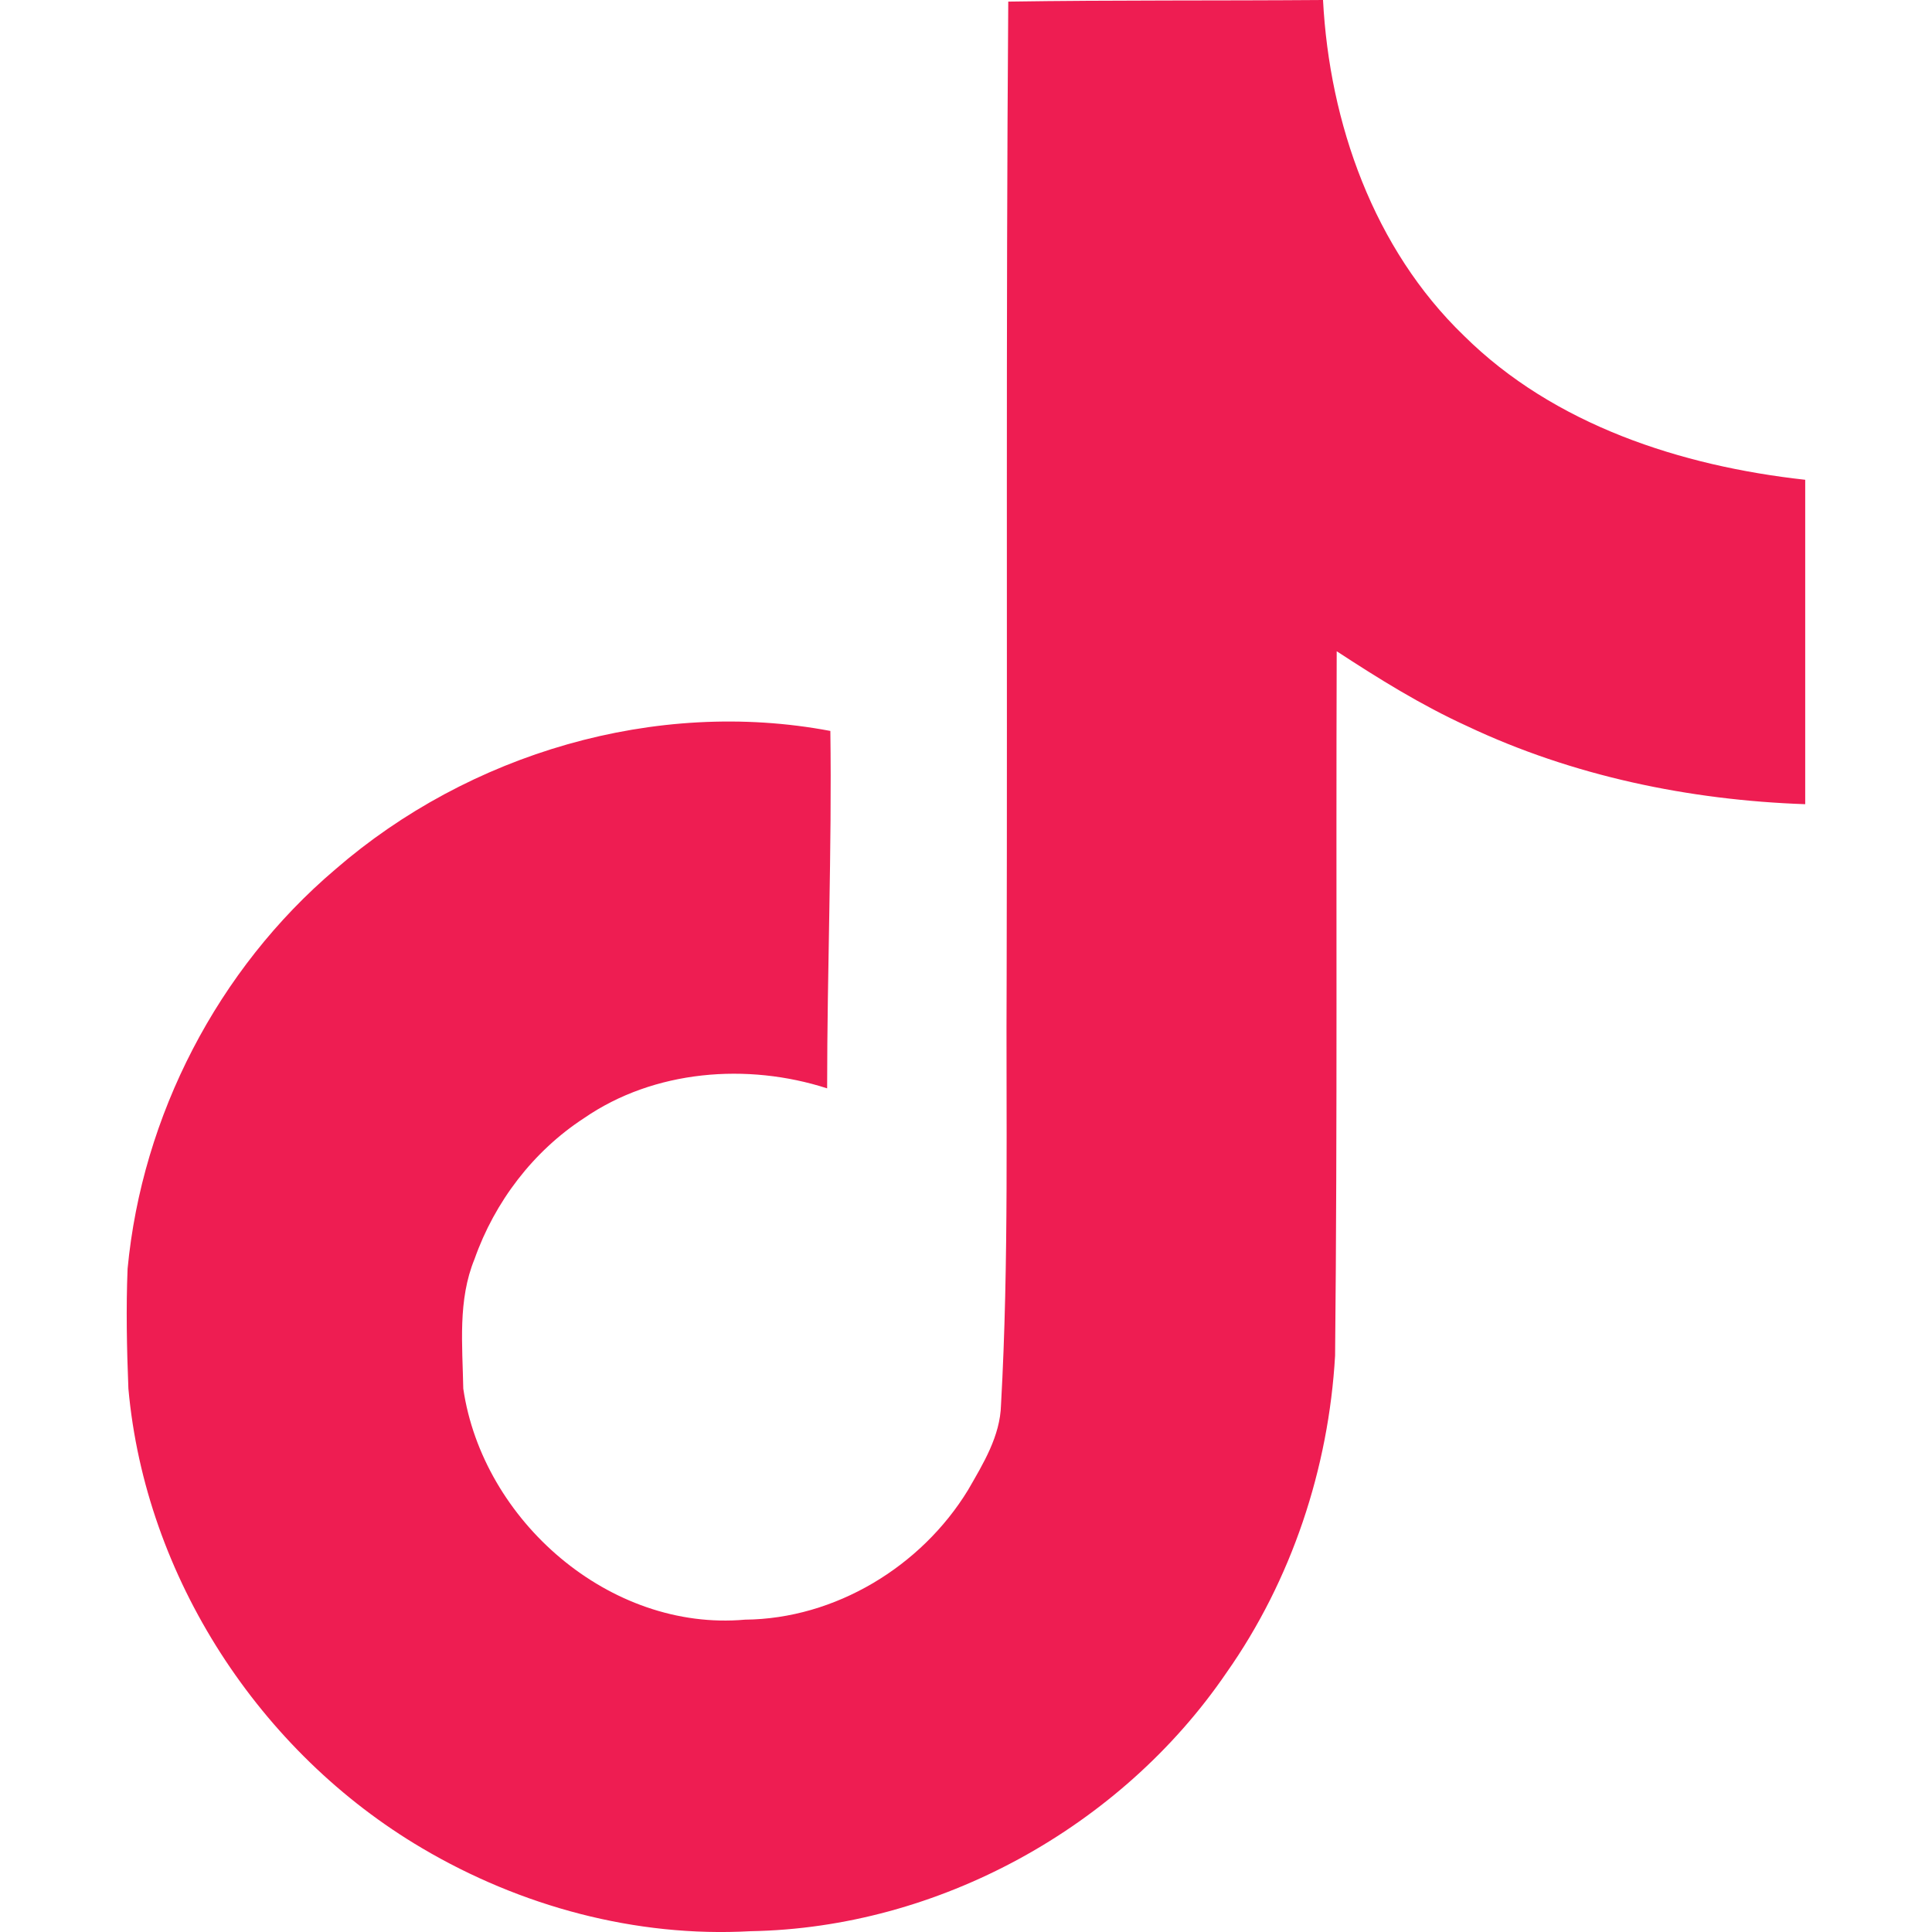
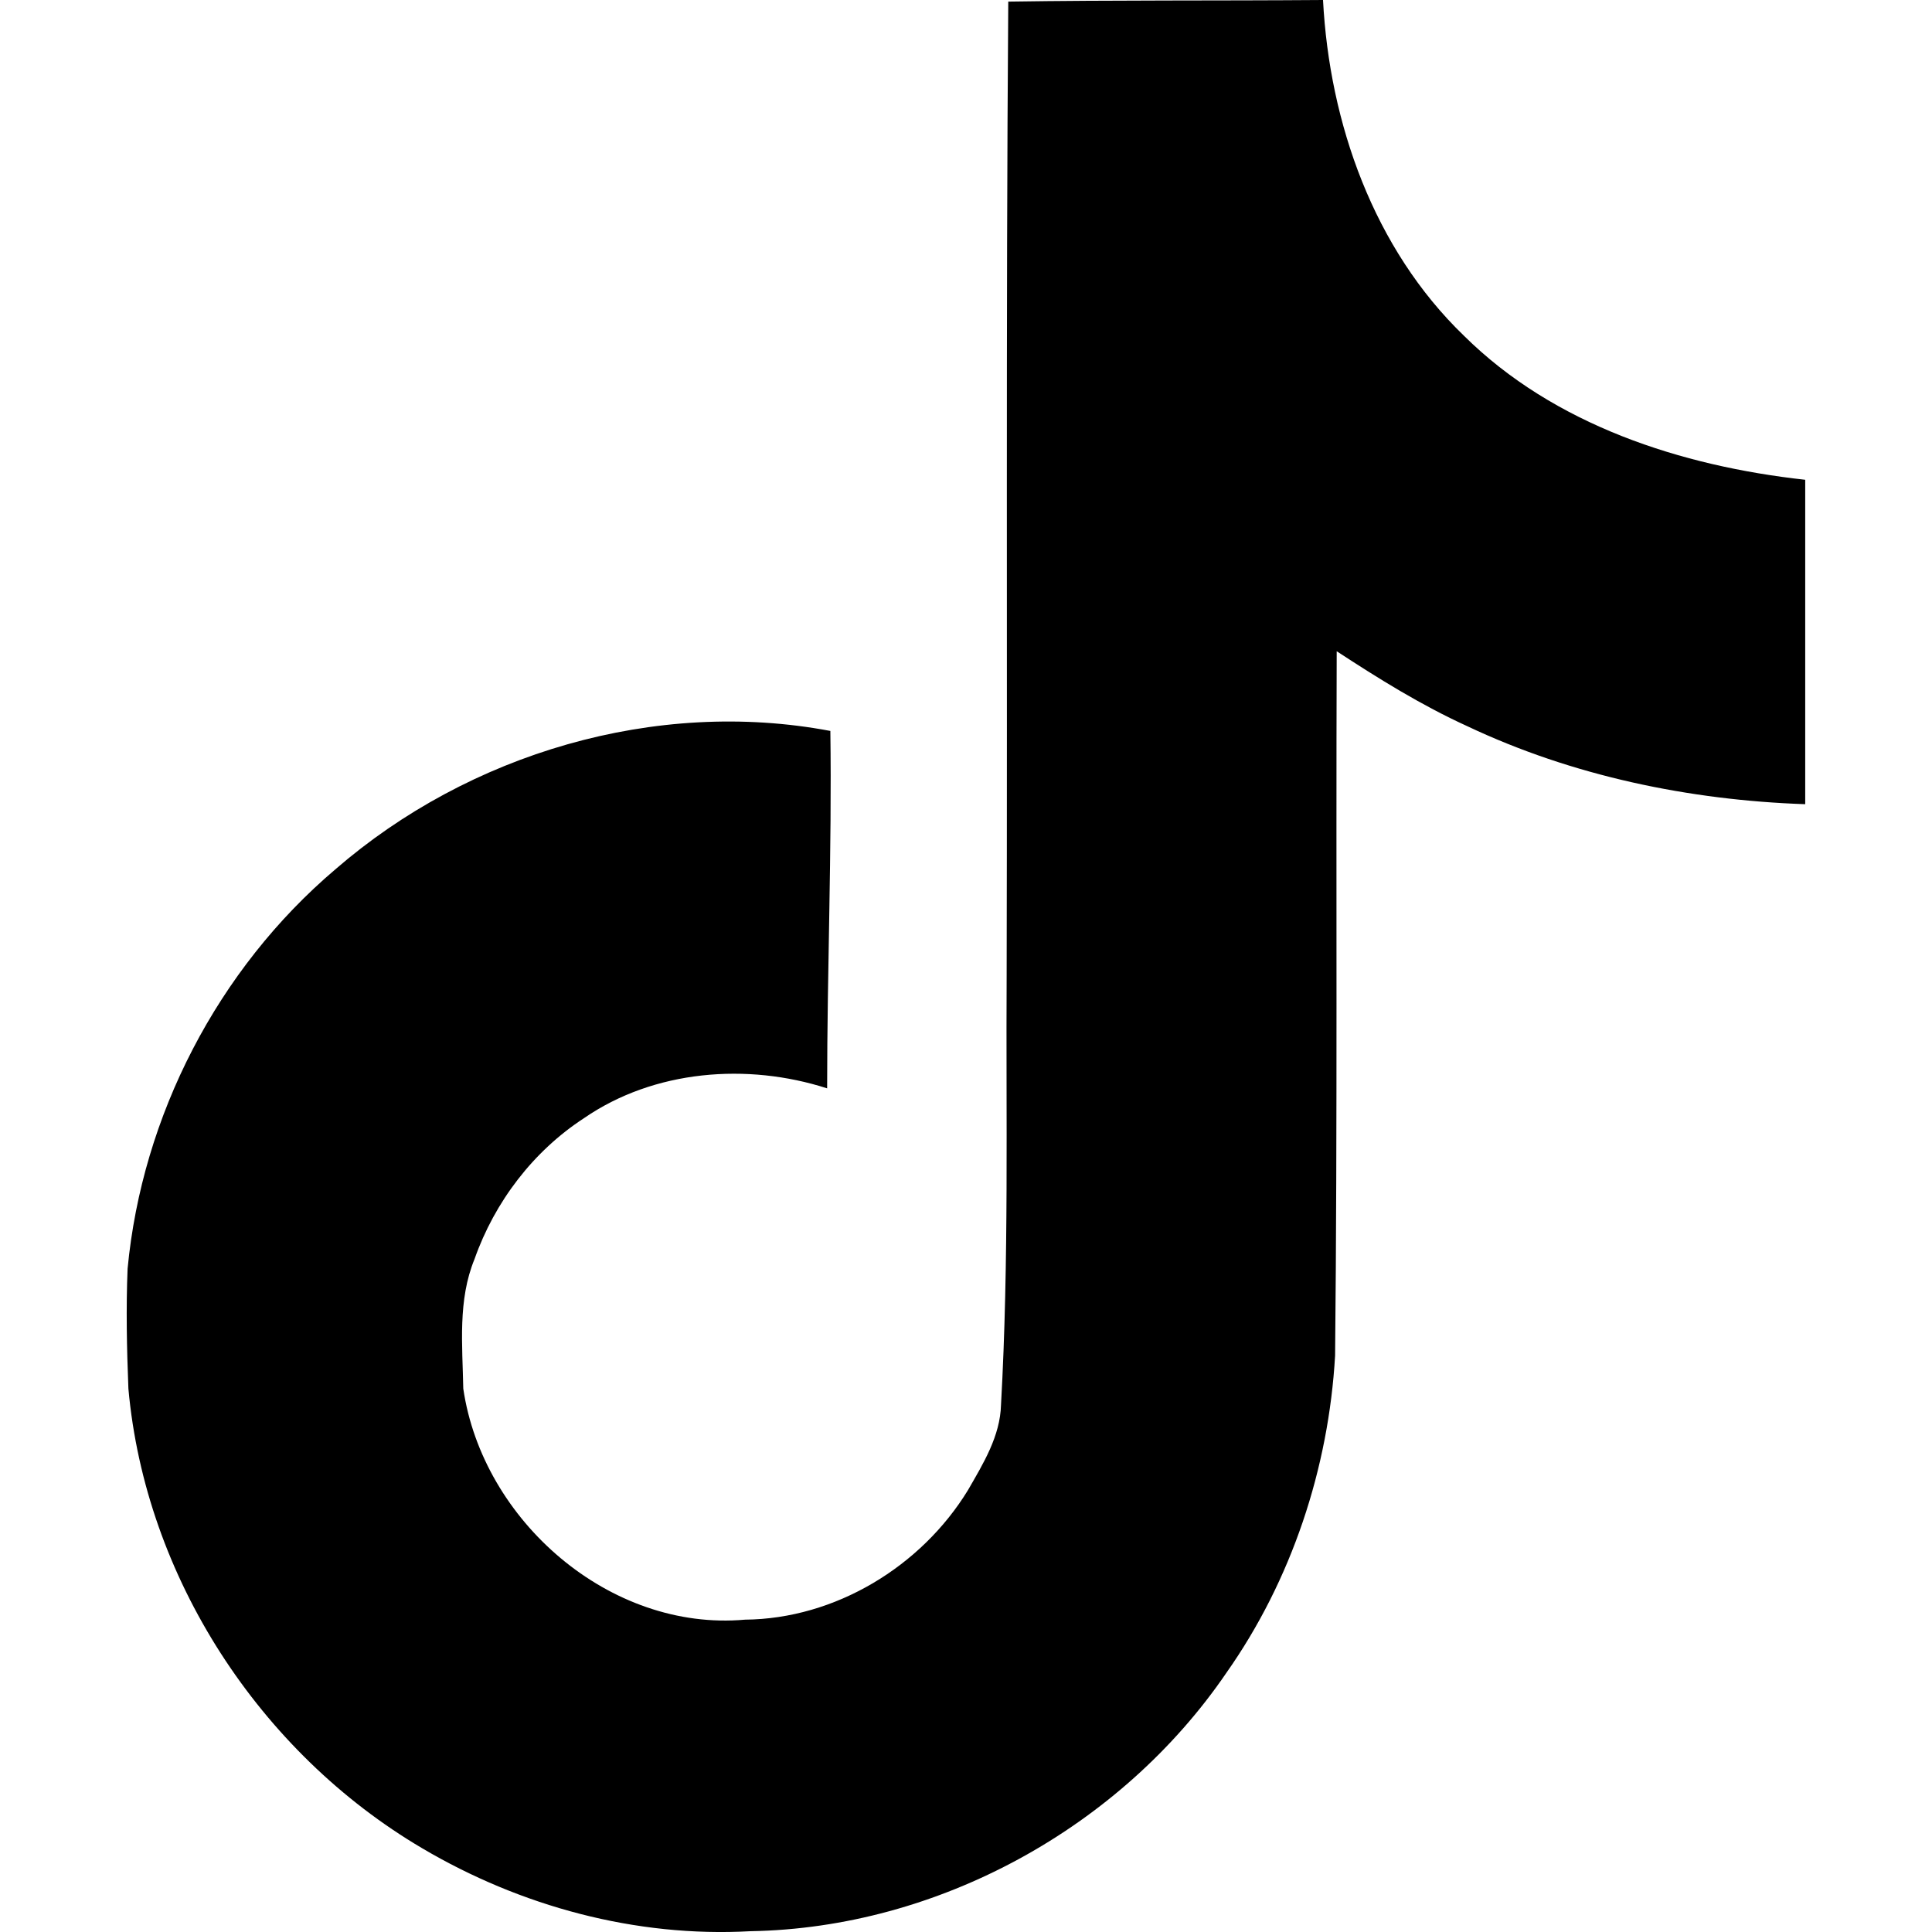
- <svg xmlns="http://www.w3.org/2000/svg" fill="#EE1D52" role="img" viewBox="0 0 24 24">
-   <path d="M12.525.02c1.31-.02 2.61-.01 3.91-.02.08 1.53.63 3.09 1.75 4.17 1.12 1.11 2.7 1.62 4.24 1.79v4.03c-1.44-.05-2.89-.35-4.2-.97-.57-.26-1.1-.59-1.62-.93-.01 2.92.01 5.84-.02 8.75-.08 1.4-.54 2.79-1.35 3.94-1.31 1.92-3.58 3.17-5.91 3.21-1.43.08-2.86-.31-4.08-1.03-2.02-1.19-3.44-3.37-3.65-5.71-.02-.5-.03-1-.01-1.49.18-1.9 1.12-3.72 2.58-4.96 1.66-1.44 3.98-2.13 6.15-1.72.02 1.48-.04 2.96-.04 4.44-.99-.32-2.15-.23-3.02.37-.63.41-1.11 1.04-1.36 1.75-.21.51-.15 1.07-.14 1.61.24 1.64 1.82 3.02 3.5 2.87 1.12-.01 2.19-.66 2.77-1.61.19-.33.4-.67.41-1.06.1-1.79.06-3.57.07-5.36.01-4.03-.01-8.05.02-12.07z" />
+ <svg xmlns="http://www.w3.org/2000/svg" width="24" height="24" viewBox="0 0 24 24" fill="none">
+   <path d="M12.525.02c1.31-.02 2.61-.01 3.91-.02.08 1.53.63 3.09 1.75 4.17 1.12 1.11 2.7 1.62 4.24 1.79v4.03c-1.44-.05-2.89-.35-4.2-.97-.57-.26-1.1-.59-1.62-.93-.01 2.92.01 5.84-.02 8.75-.08 1.4-.54 2.79-1.35 3.94-1.31 1.92-3.58 3.17-5.91 3.21-1.43.08-2.86-.31-4.08-1.03-2.02-1.19-3.44-3.37-3.65-5.71-.02-.5-.03-1-.01-1.49.18-1.9 1.12-3.72 2.58-4.96 1.66-1.44 3.98-2.13 6.15-1.72.02 1.48-.04 2.96-.04 4.44-.99-.32-2.15-.23-3.02.37-.63.41-1.11 1.04-1.36 1.75-.21.51-.15 1.07-.14 1.61.24 1.64 1.82 3.02 3.5 2.87 1.12-.01 2.19-.66 2.77-1.61.19-.33.4-.67.41-1.06.1-1.79.06-3.57.07-5.36.01-4.03-.01-8.05.02-12.07z" fill="currentColor" />
</svg>
